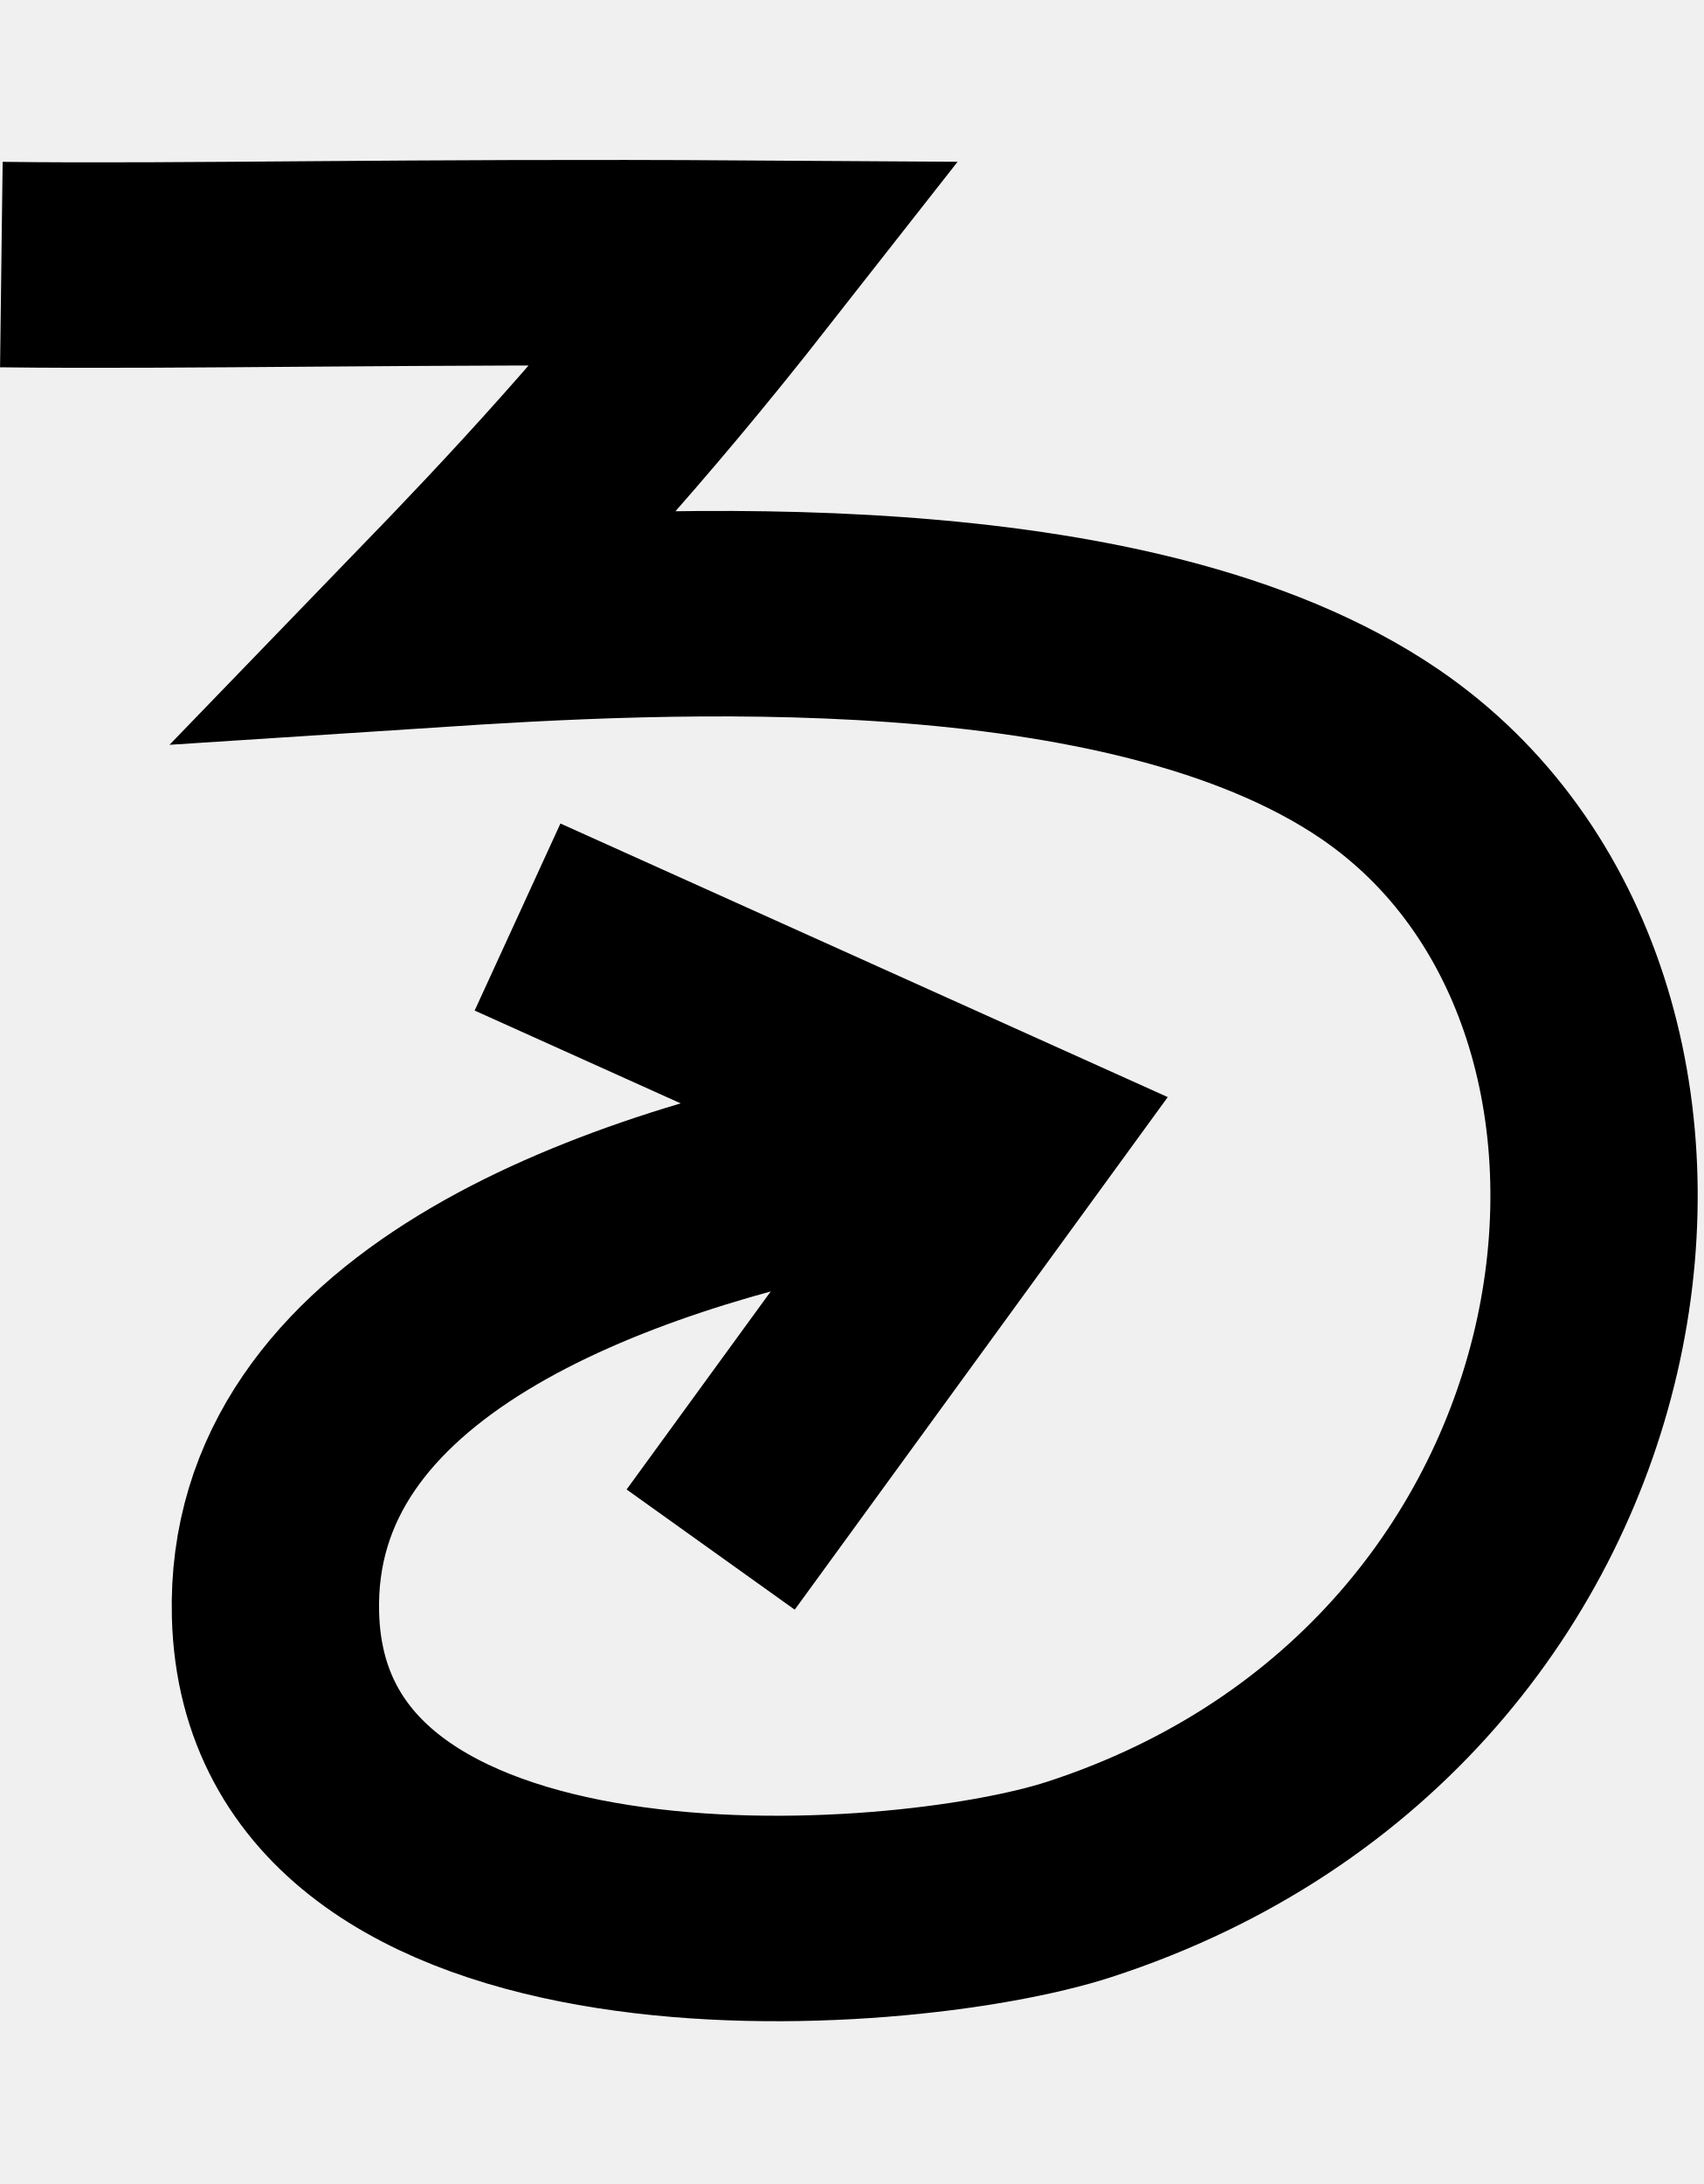
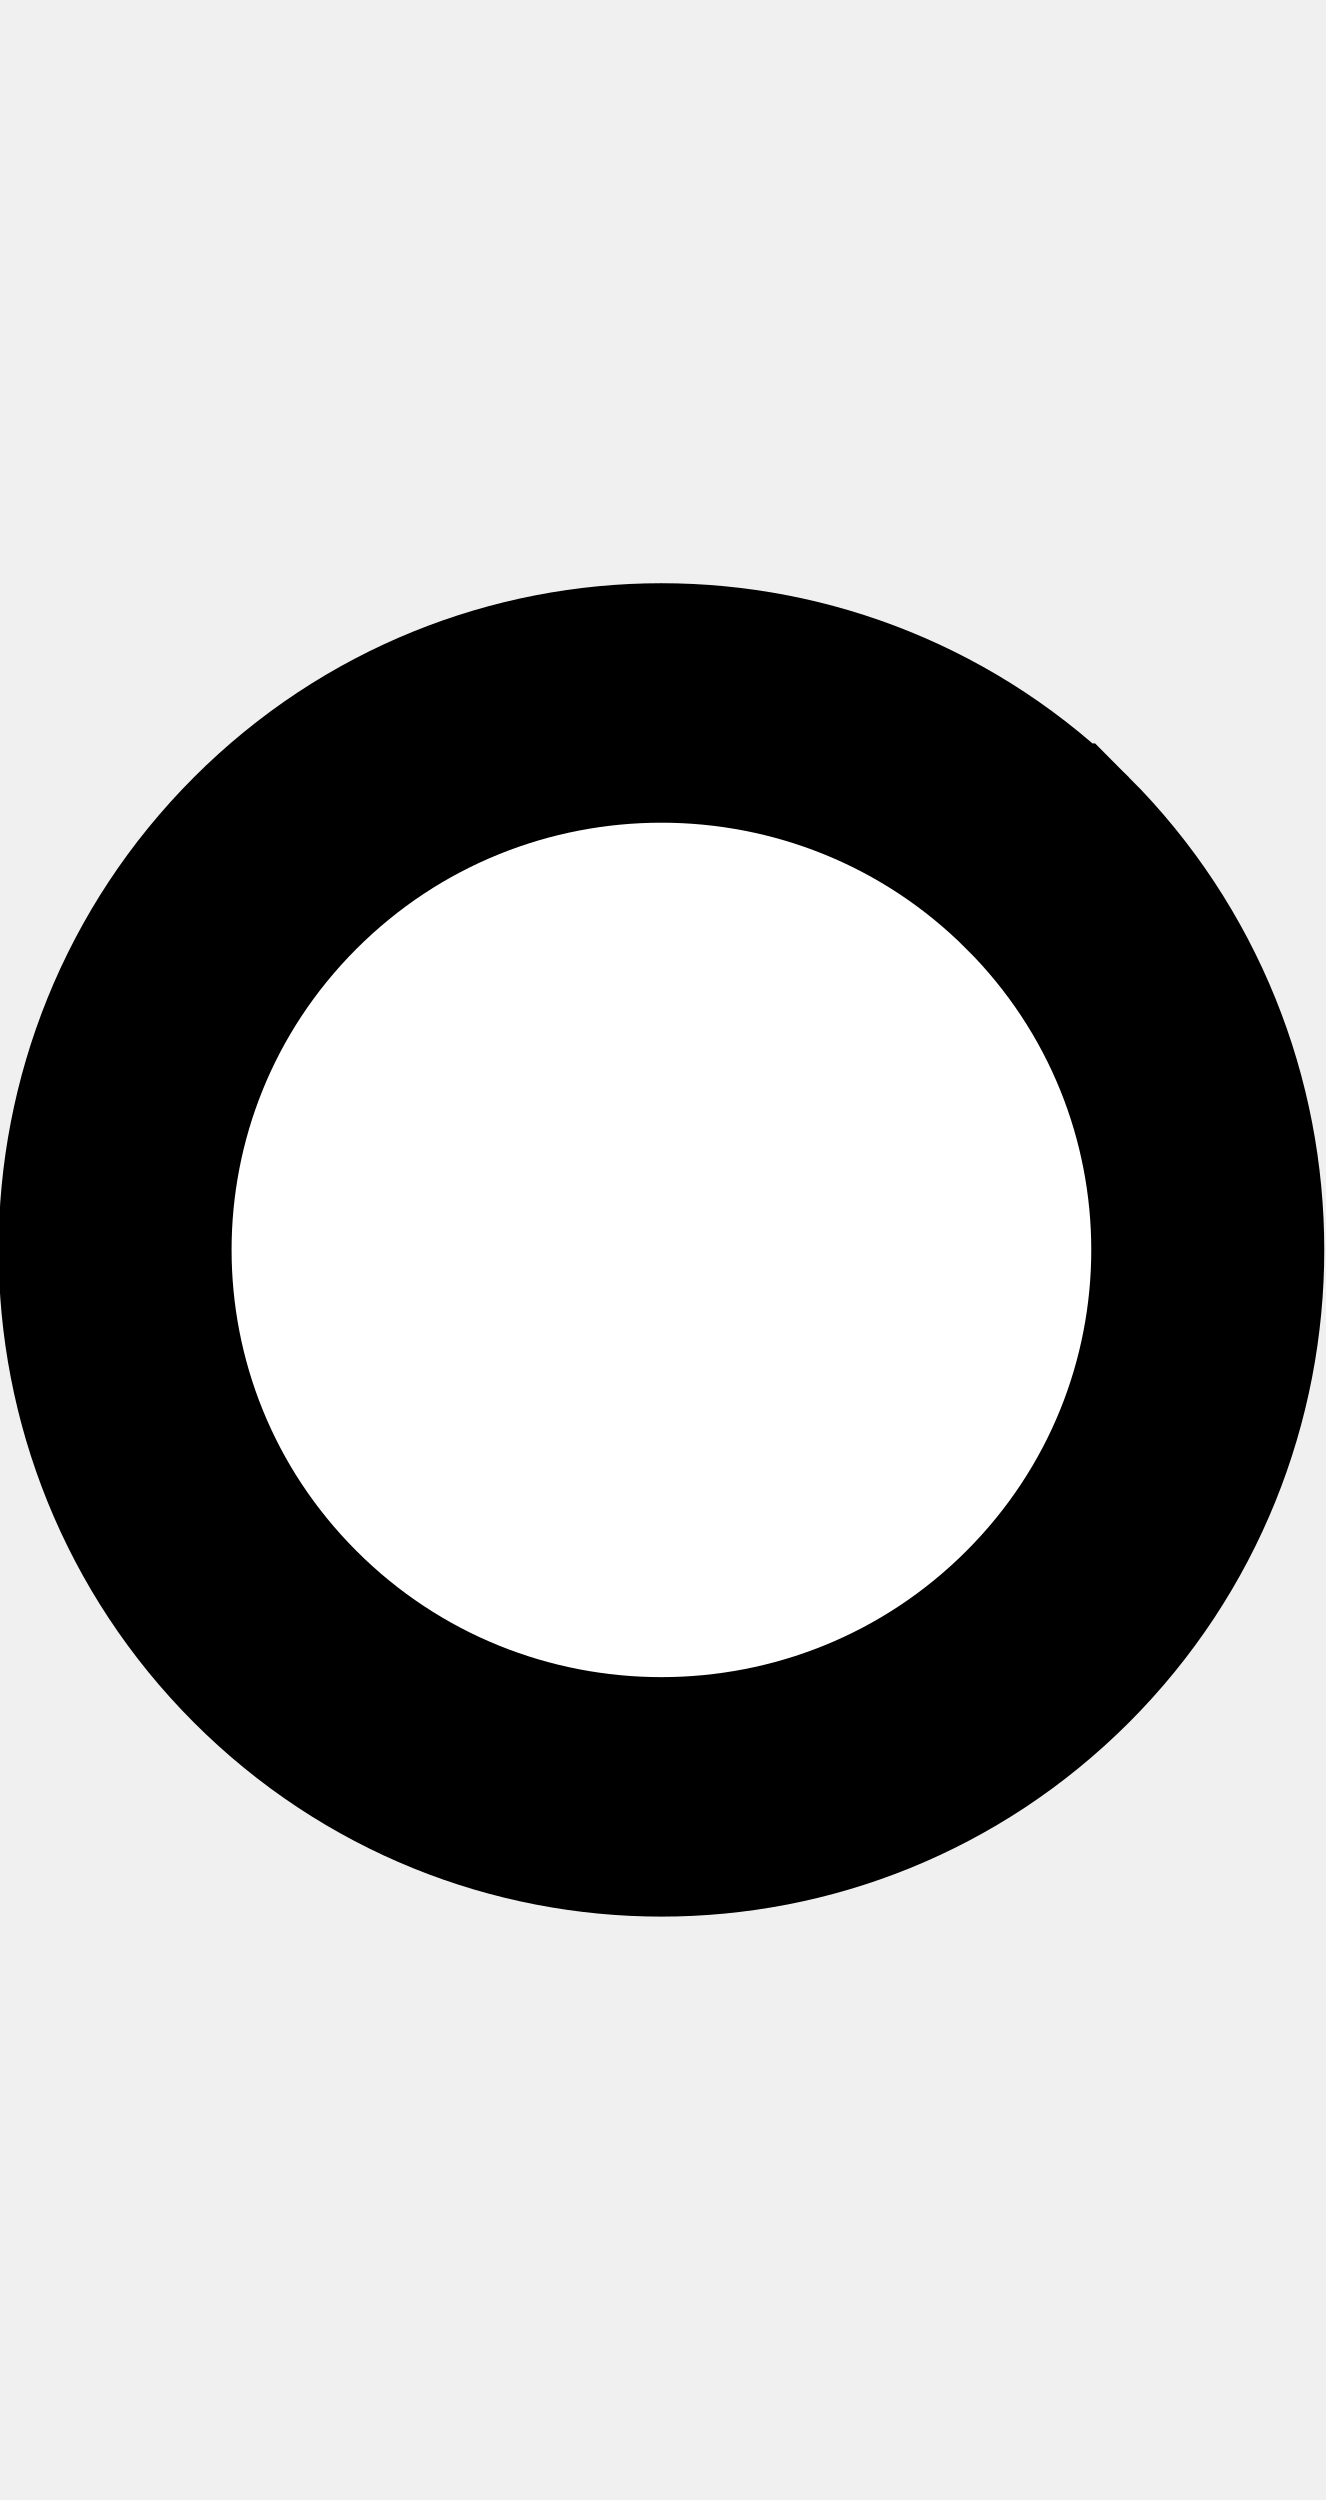
- <svg xmlns="http://www.w3.org/2000/svg" width="15.6" height="20" viewBox="0 0 15.6 20" version="1.1" id="svg3807">
+ <svg xmlns="http://www.w3.org/2000/svg" width="10.6" height="20" viewBox="0 0 10.6 20" version="1.1" id="svg3807">
  <g id="layer L1" transform="translate(0,10)">
    <g transform="translate(0,0)">
      <g id="layer1" transform="translate(0,-291.7083)">
        <g transform="matrix(1.172932,0,0,-0.9520283,-583.8196,-1486.07)" id="g10351" style="stroke-width:1.788;stroke-miterlimit:4;stroke-dasharray:none">
          <g transform="matrix(0.9094024,0,0,1.120415,45.09442,226.1223)" id="g10351-0" style="stroke-width:1.789;stroke-miterlimit:4;stroke-dasharray:none">
            <g id="g2601" transform="matrix(0.8925618,0,0,0.8925266,53.47671,-202.8362)" style="stroke-width:2.005">
              <g transform="matrix(0.9161032,0,0,-0.9078513,101.9969,-4745.411)" id="g14246" style="stroke-width:2.177;stroke-miterlimit:4;stroke-dasharray:none">
-                 <g id="g6763" transform="translate(-10.38143,-1.849733)">
-                   <g id="g6869">
-                     <path id="path4186-6-7-9-2-6-0-9-9-27-3-1-4-5-5" d="m 447.806,-3171.439 5.168,2.349 -3.14,4.353" style="fill:none;fill-opacity:1;fill-rule:evenodd;stroke:#000000;stroke-width:2.177;stroke-linecap:butt;stroke-linejoin:miter;stroke-miterlimit:4;stroke-dasharray:none;stroke-opacity:1" />
-                     <path id="path3355-2-3-0-7-5-4-0-4" d="m 442.385,-3178.352 c 1.916,0.024 4.296,-0.038 7.829,-0.015 -1.304,1.678 -2.299,2.749 -3.338,3.833 2.415,-0.159 7.344,-0.446 9.983,1.367 3.791,2.606 2.833,9.96 -3.152,11.924 -1.908,0.626 -8.339,1.076 -8.443,-2.799 -0.08,-2.971 3.51,-4.255 6.3,-4.806" style="fill:none;fill-opacity:1;fill-rule:evenodd;stroke:#000000;stroke-width:2.177;stroke-linecap:butt;stroke-linejoin:miter;stroke-miterlimit:4;stroke-dasharray:none;stroke-opacity:1" />
+                 <g transform="matrix(1.222974,0,0,1.234139,-146.3597,738.2648)" id="g14253">
+                   <g transform="translate(-39.3611,1.9848)" id="g14264" style="stroke-width:1.772;stroke-miterlimit:4;stroke-dasharray:none">
+                     <g id="g10359-10-8" transform="matrix(1,0,0,-1,-52.73343,-5050.882)" style="stroke-width:1.772;stroke-miterlimit:4;stroke-dasharray:none">
+                       <g transform="matrix(1,0,0,-1,9.453375,-5051.509)" id="g14371">
+                         <g id="g10364-8-3" transform="matrix(1,0,0,-1,-48.16121,-5051.049)" />
+                         <g transform="translate(-27.1658,1.5491)" id="g14427">
+                           <g id="g10367-880-7" transform="matrix(1,0,0,-1,-48.16121,-5051.049)" />
+                           <g transform="translate(-45.4538,2.7243)" id="g14438">
+                             <g id="g10370-7-5" transform="matrix(1,0,0,-1,-48.16121,-5051.049)" />
+                             <g transform="translate(-30.4313,0.6037)" id="g14451">
+                               <g id="g12601" style="stroke-width:2.605;stroke-miterlimit:4;stroke-dasharray:none" transform="matrix(0.6486516,0,0,0.7128036,230.9036,-908.8502)">
+                                 <g style="stroke-width:1.48;stroke-miterlimit:4;stroke-dasharray:none" transform="matrix(1.846011,0,0,-1.679871,592.5355,-3070.463)" id="g4509-93-8">
+                                   <g id="g20055" transform="matrix(0.8002002,0,0,0.8223537,5.468814,10.95793)" style="stroke-width:1.824">
+                                     <g id="g20314" transform="matrix(0.9998634,0,0,-1,0.00611664,131.9087)" style="stroke-width:1.824">
+                                       <g id="g22529" transform="matrix(-1,0,0,1,94.44605,-1.6809064e-6)">
+                                         <g id="g22811" transform="matrix(1,0,0,-1,0,132.1269)">
+                                           <path style="fill:#ffffff;fill-opacity:1;fill-rule:evenodd;stroke:#000000;stroke-width:1.824;stroke-linecap:butt;stroke-linejoin:miter;stroke-miterlimit:4;stroke-dasharray:none;stroke-opacity:1" d="m 47.844,69.01 a 4.277,4.166 0 0 1 1.25e-4,-5.892 4.277,4.166 0 0 1 6.048,0 4.277,4.166 0 0 1 1.24e-4,5.892 4.277,4.166 0 0 1 -6.048,0 z" id="path3355-32-59-4-94-6-5-9-6-1-3" />
+                                         </g>
+                                       </g>
+                                     </g>
+                                   </g>
+                                 </g>
+                               </g>
+                             </g>
+                           </g>
+                         </g>
+                       </g>
+                     </g>
                  </g>
                </g>
              </g>
            </g>
          </g>
        </g>
      </g>
    </g>
  </g>
</svg>
